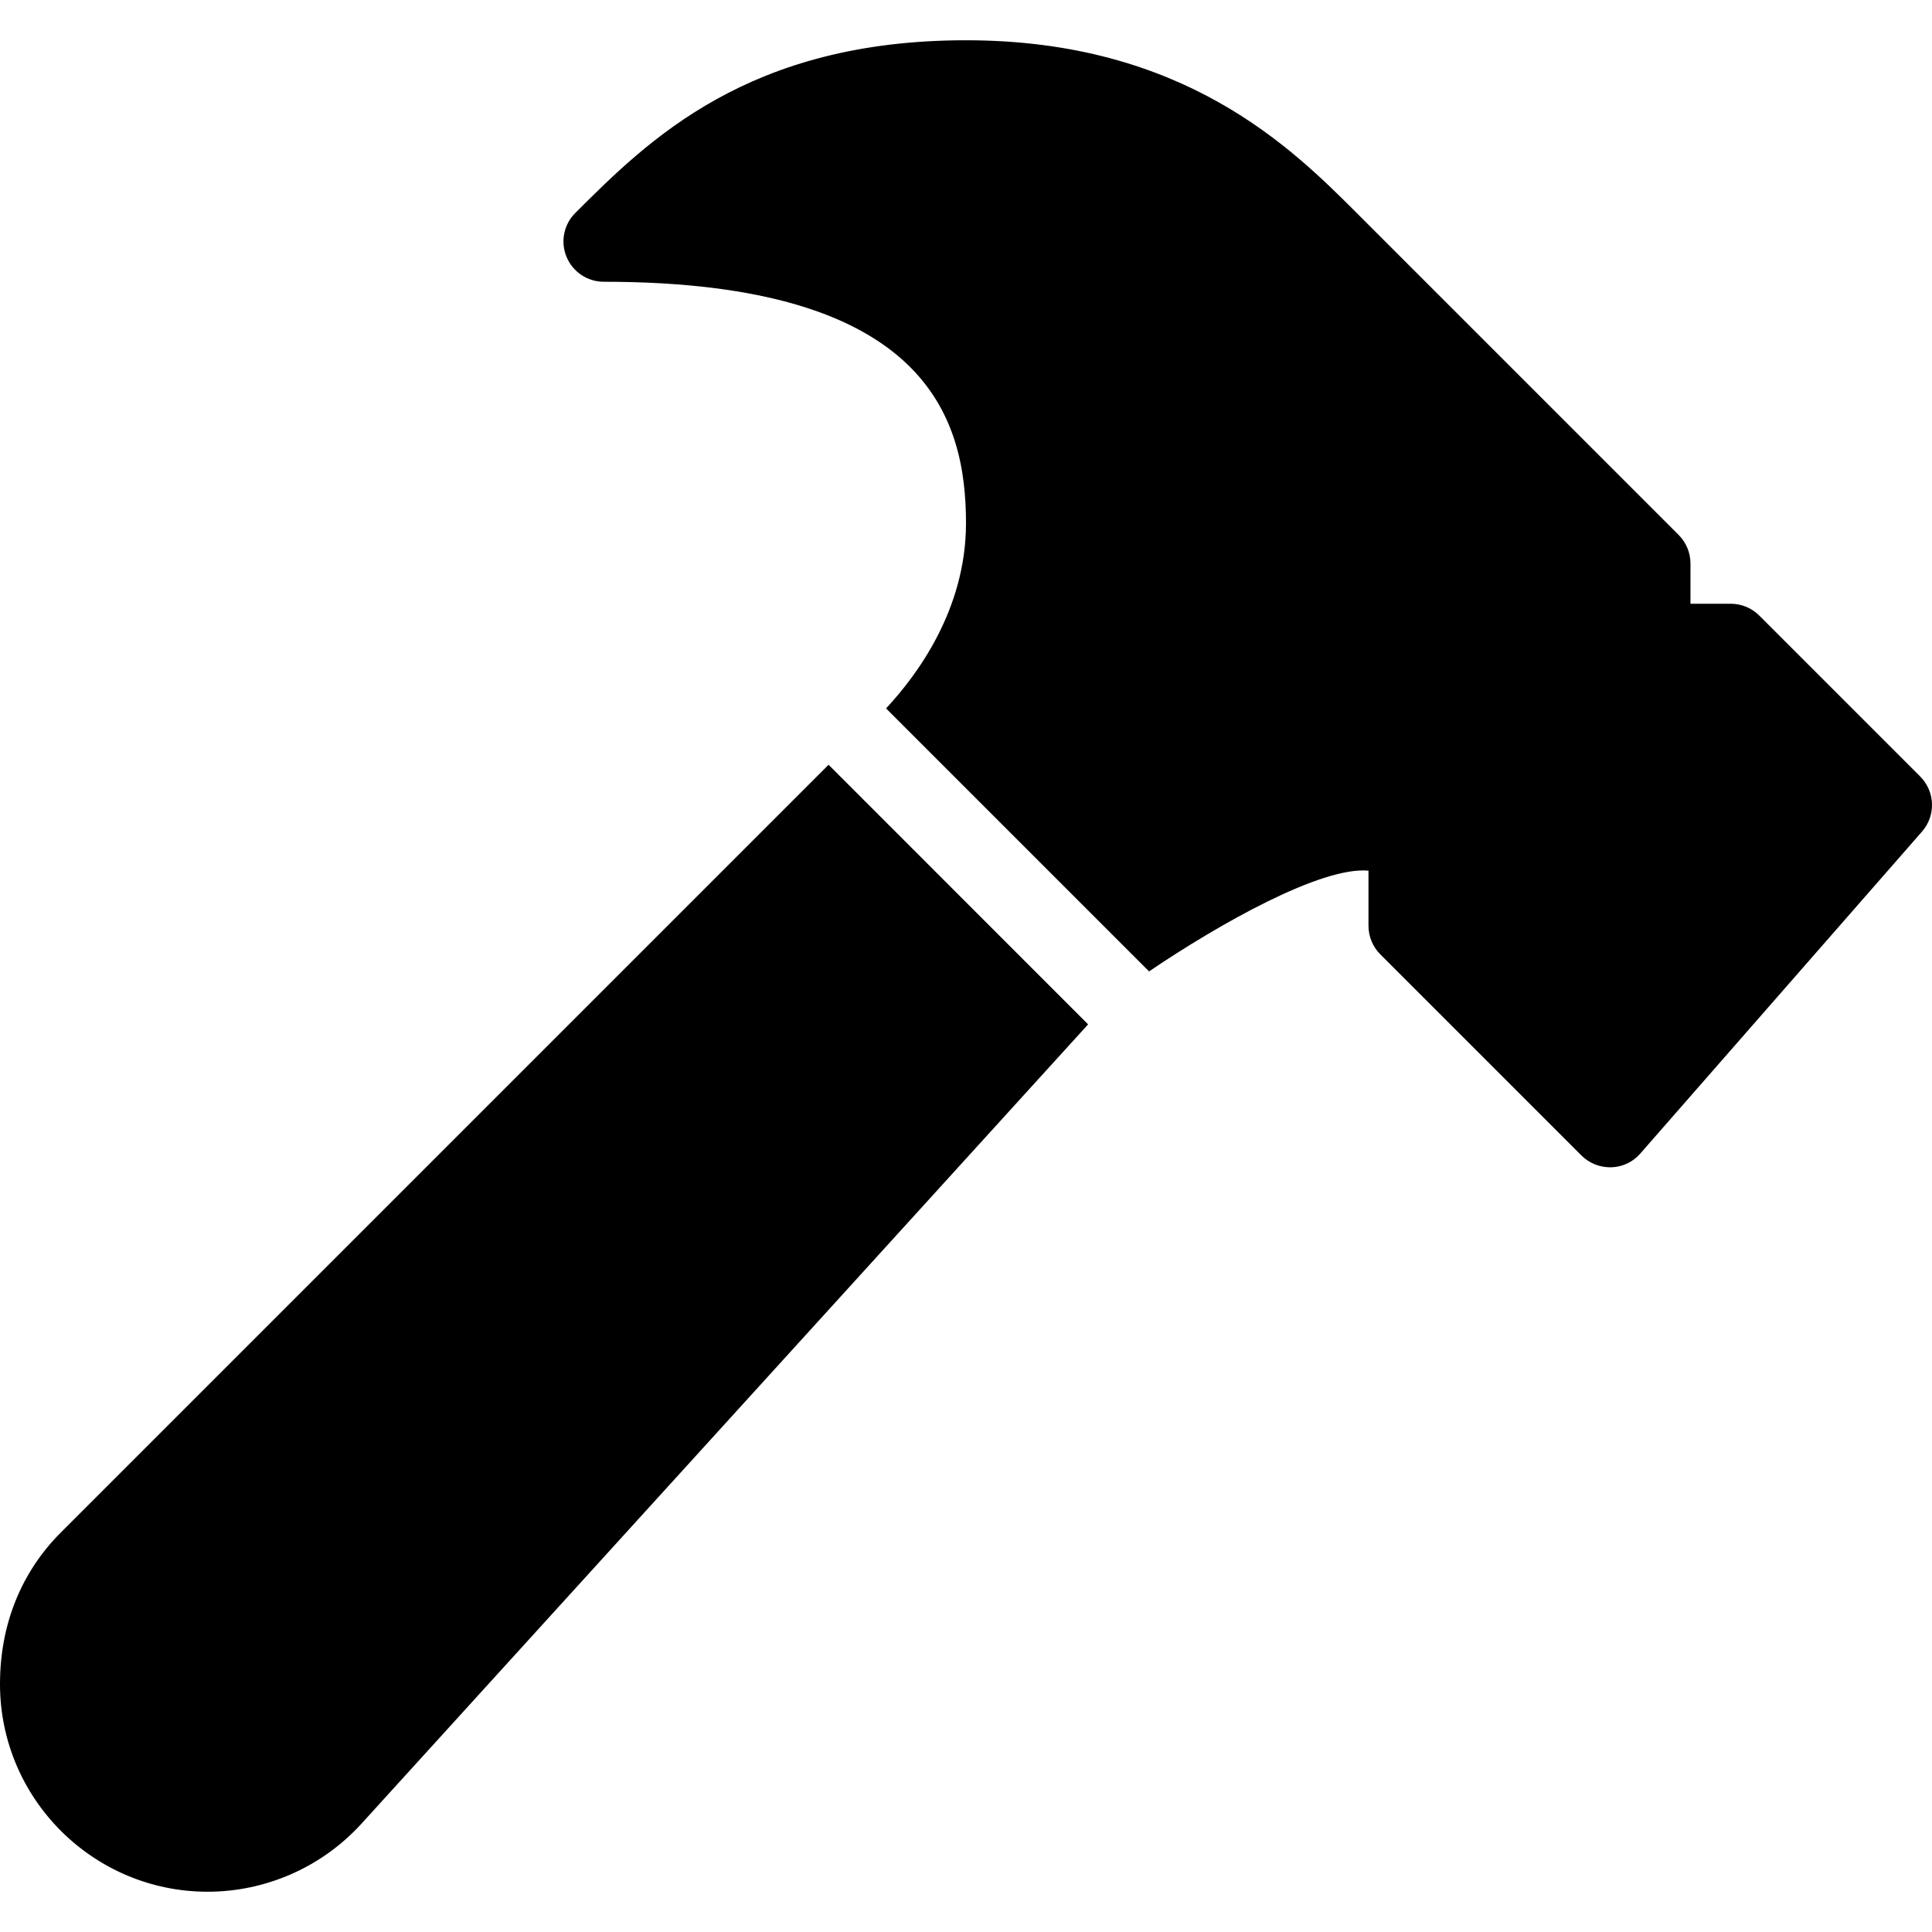
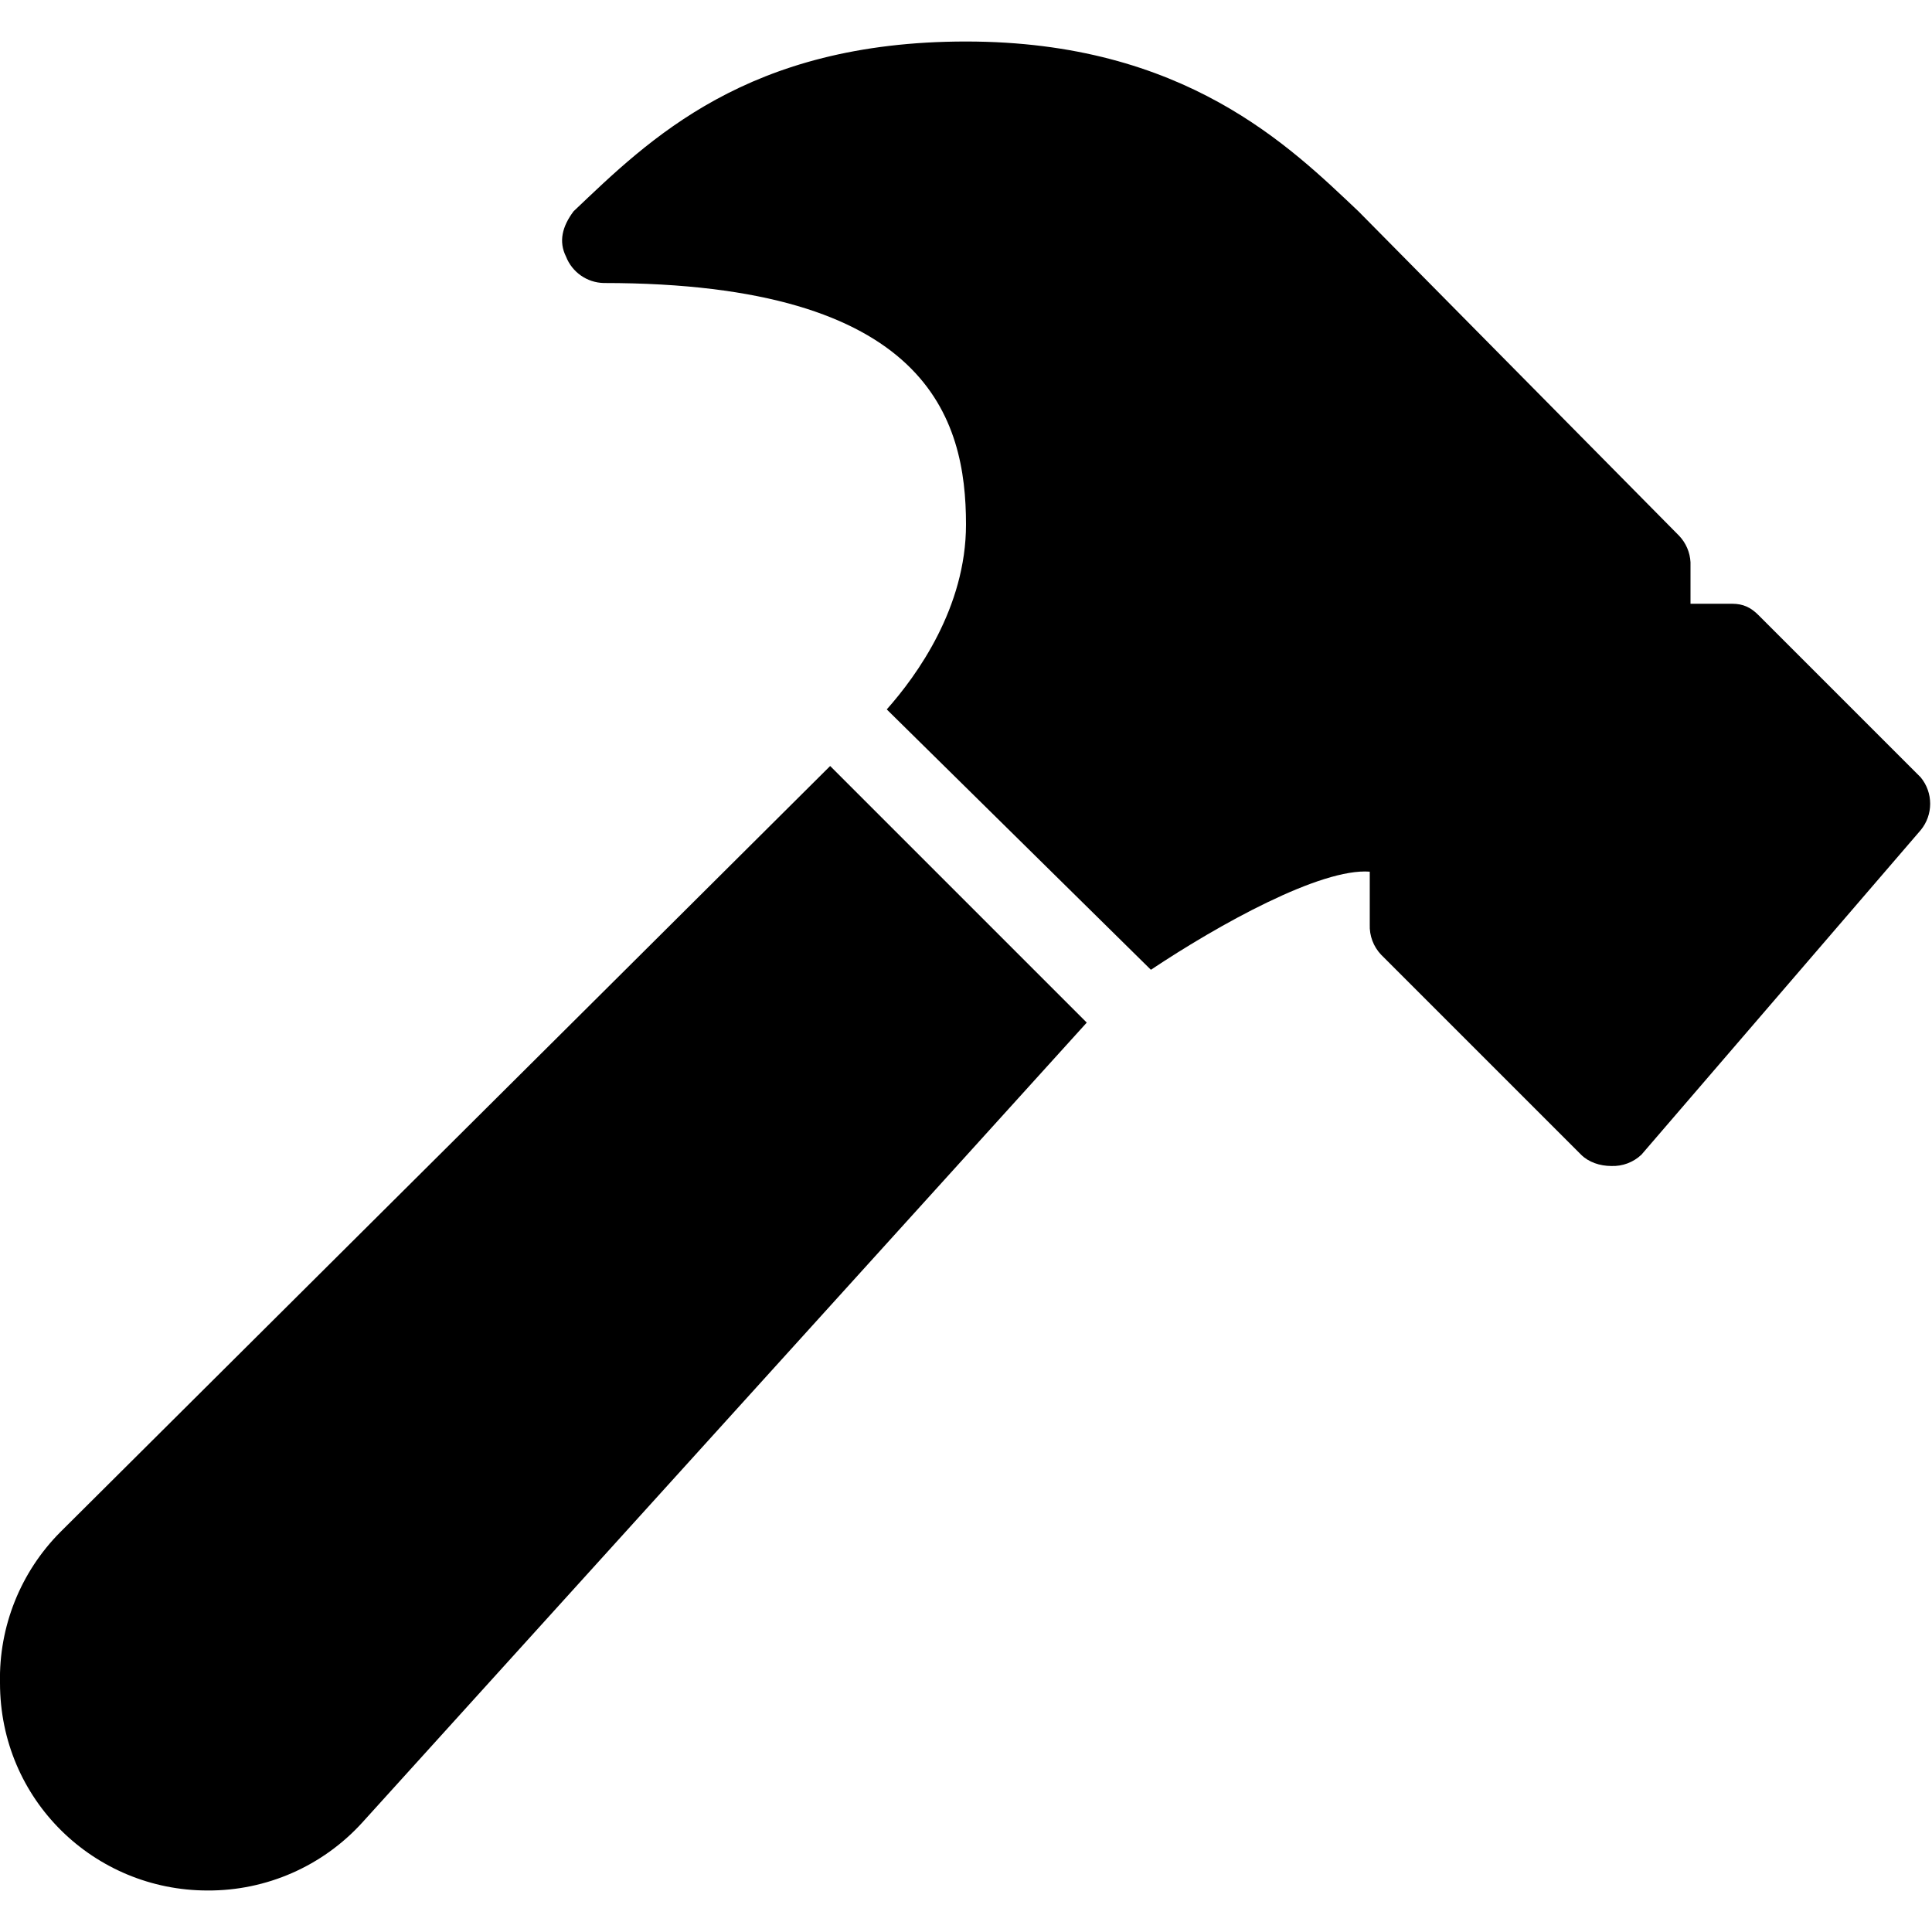
- <svg xmlns="http://www.w3.org/2000/svg" viewBox="0 0 512.006 512.006">
-   <path d="M508.885 205.784l-42.667-42.667c-2.005-2.005-4.715-3.115-7.552-3.115H448v-10.667a10.74 10.74 0 0 0-3.115-7.552L359.552 56.45C342.443 39.342 313.77 10.67 256 10.67c-57.728 0-84.203 26.475-103.552 45.78-3.05 3.05-3.968 7.637-2.304 11.627A10.67 10.67 0 0 0 160 74.67c86.037 0 96 36.523 96 64 0 22.827-12.928 40.213-21.184 49.067l69.696 69.696c18.86-12.757 45.653-27.82 58.155-26.7v14.613a10.74 10.74 0 0 0 3.115 7.552l53.333 53.333c2.005 1.984 4.715 3.115 7.552 3.115h.363a10.52 10.52 0 0 0 7.659-3.627l74.667-85.333a10.69 10.69 0 0 0-.471-14.593zM16.128 406.126C5.74 416.515 0 430.34 0 446.296c0 30.357 24.683 55.04 55.04 55.04a55.21 55.21 0 0 0 40.725-18.005l192.598-211.86-68.78-68.8L16.128 406.126z" />
+ <svg xmlns="http://www.w3.org/2000/svg" viewBox="0 0 512 512">
+   <path d="M509 206l-43-43c-2-2-4-3-7-3h-11v-11a11 11 0 00-3-7l-85-86c-18-17-46-45-104-45s-84 26-104 45c-3 4-4 8-2 12a11 11 0 0010 7c86 0 96 36 96 64 0 22-13 40-21 49l70 69c18-12 45-27 58-26v14a11 11 0 003 8l53 53c2 2 5 3 8 3a11 11 0 008-3l74-86a11 11 0 000-14zM16 406a55 55 0 00-16 40c0 31 25 55 55 55a55 55 0 0041-18l192-212-68-68L16 406z" />
</svg>
